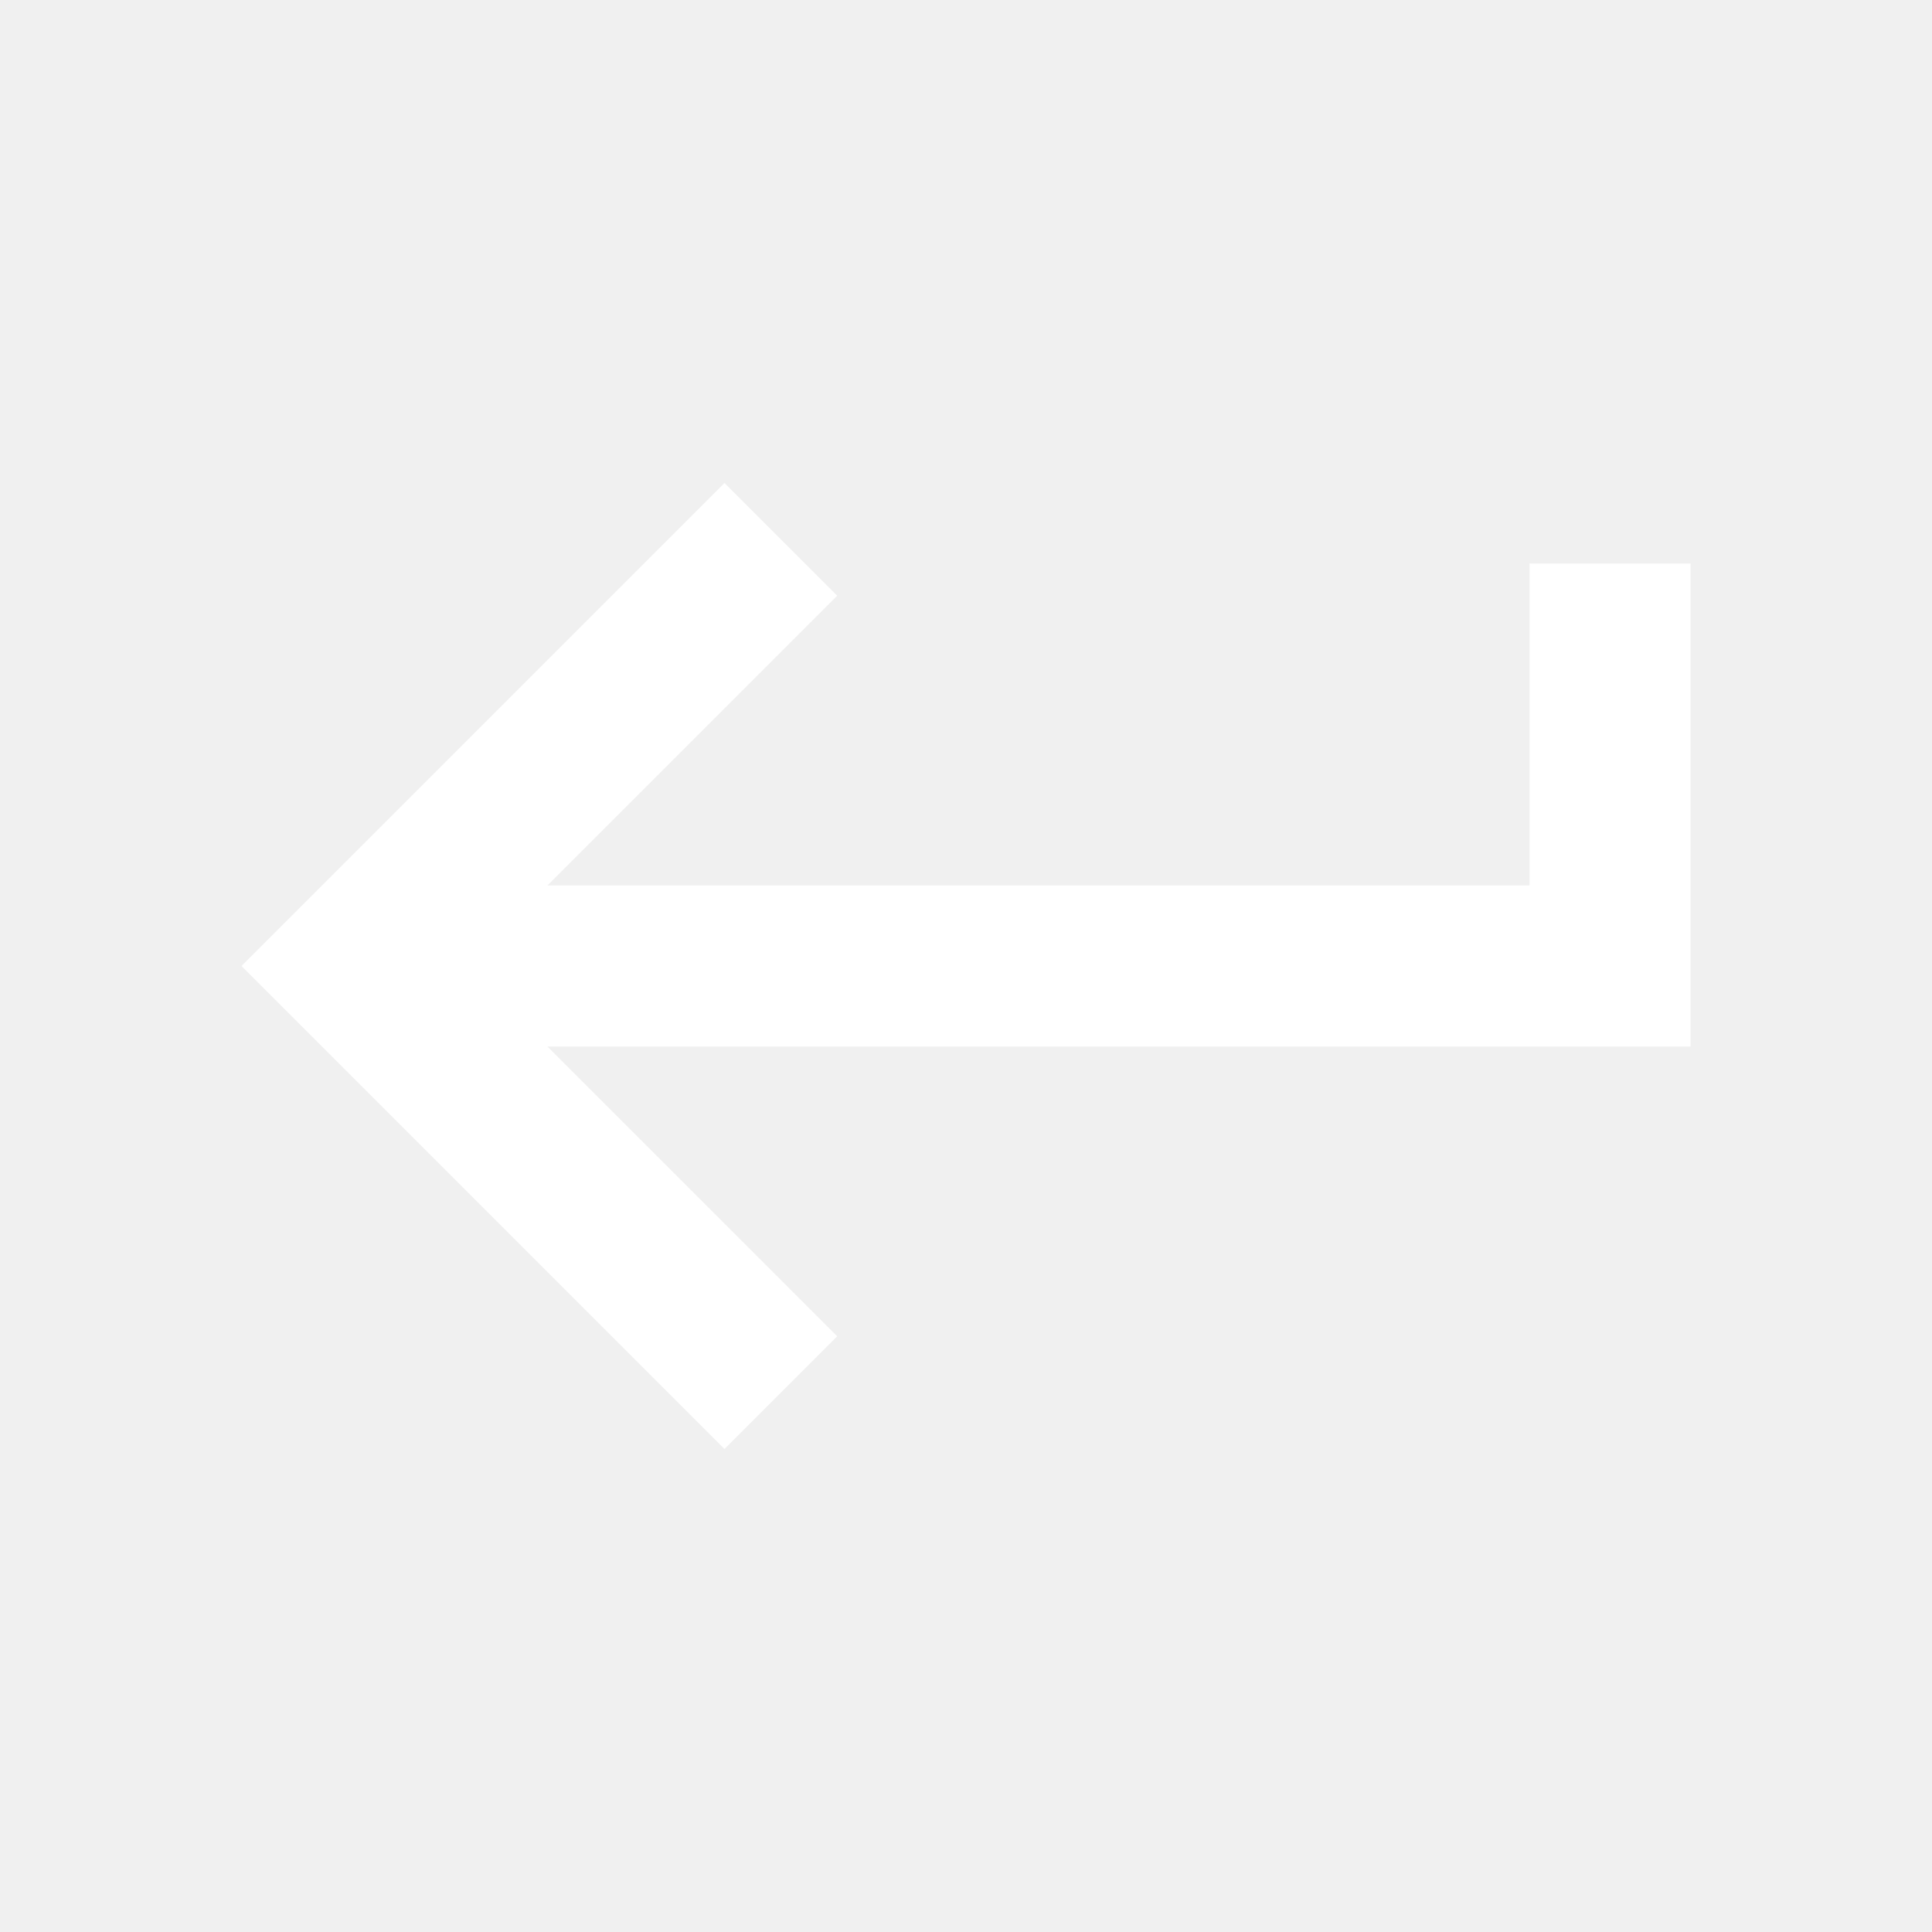
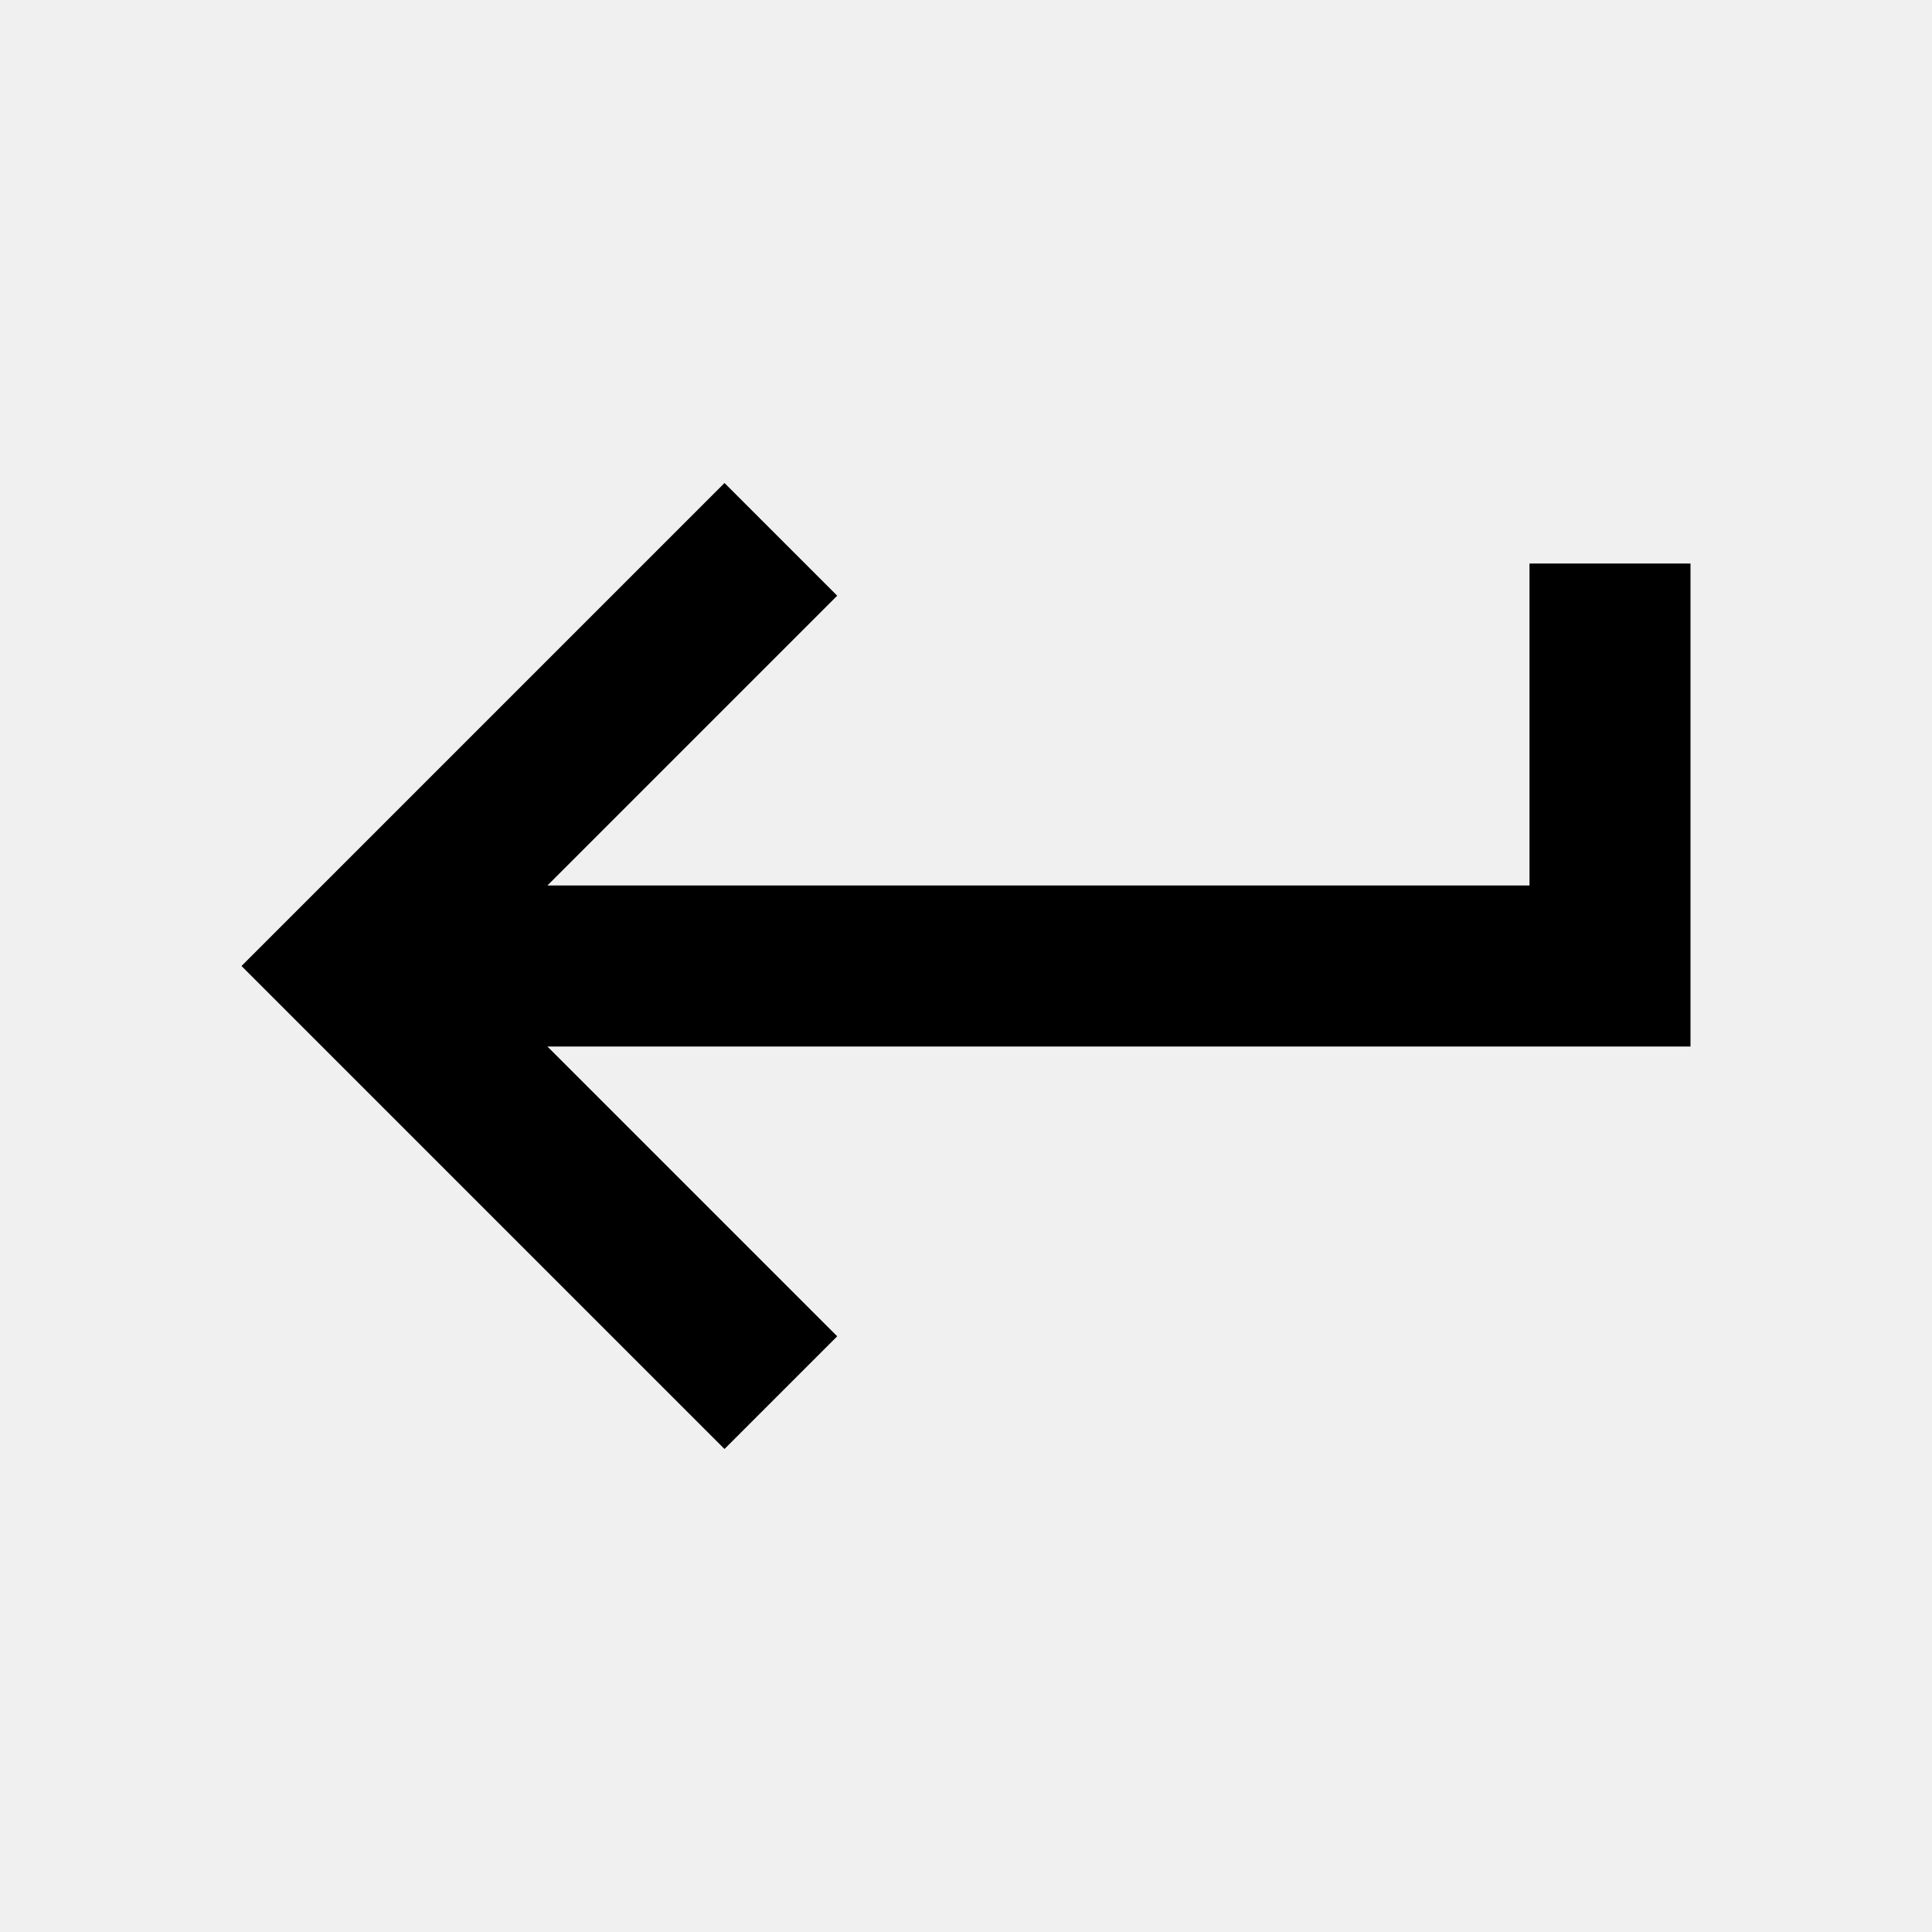
- <svg xmlns="http://www.w3.org/2000/svg" height="24px" viewBox="0 -960 960 960" width="24px" fill="#ffffff">
+ <svg xmlns="http://www.w3.org/2000/svg" height="24px" viewBox="0 -960 960 960" width="24px" fill="#000000">
  <path d="M360-240 120-480l240-240 56 56-144 144h488v-160h80v240H272l144 144-56 56Z" />
</svg>
